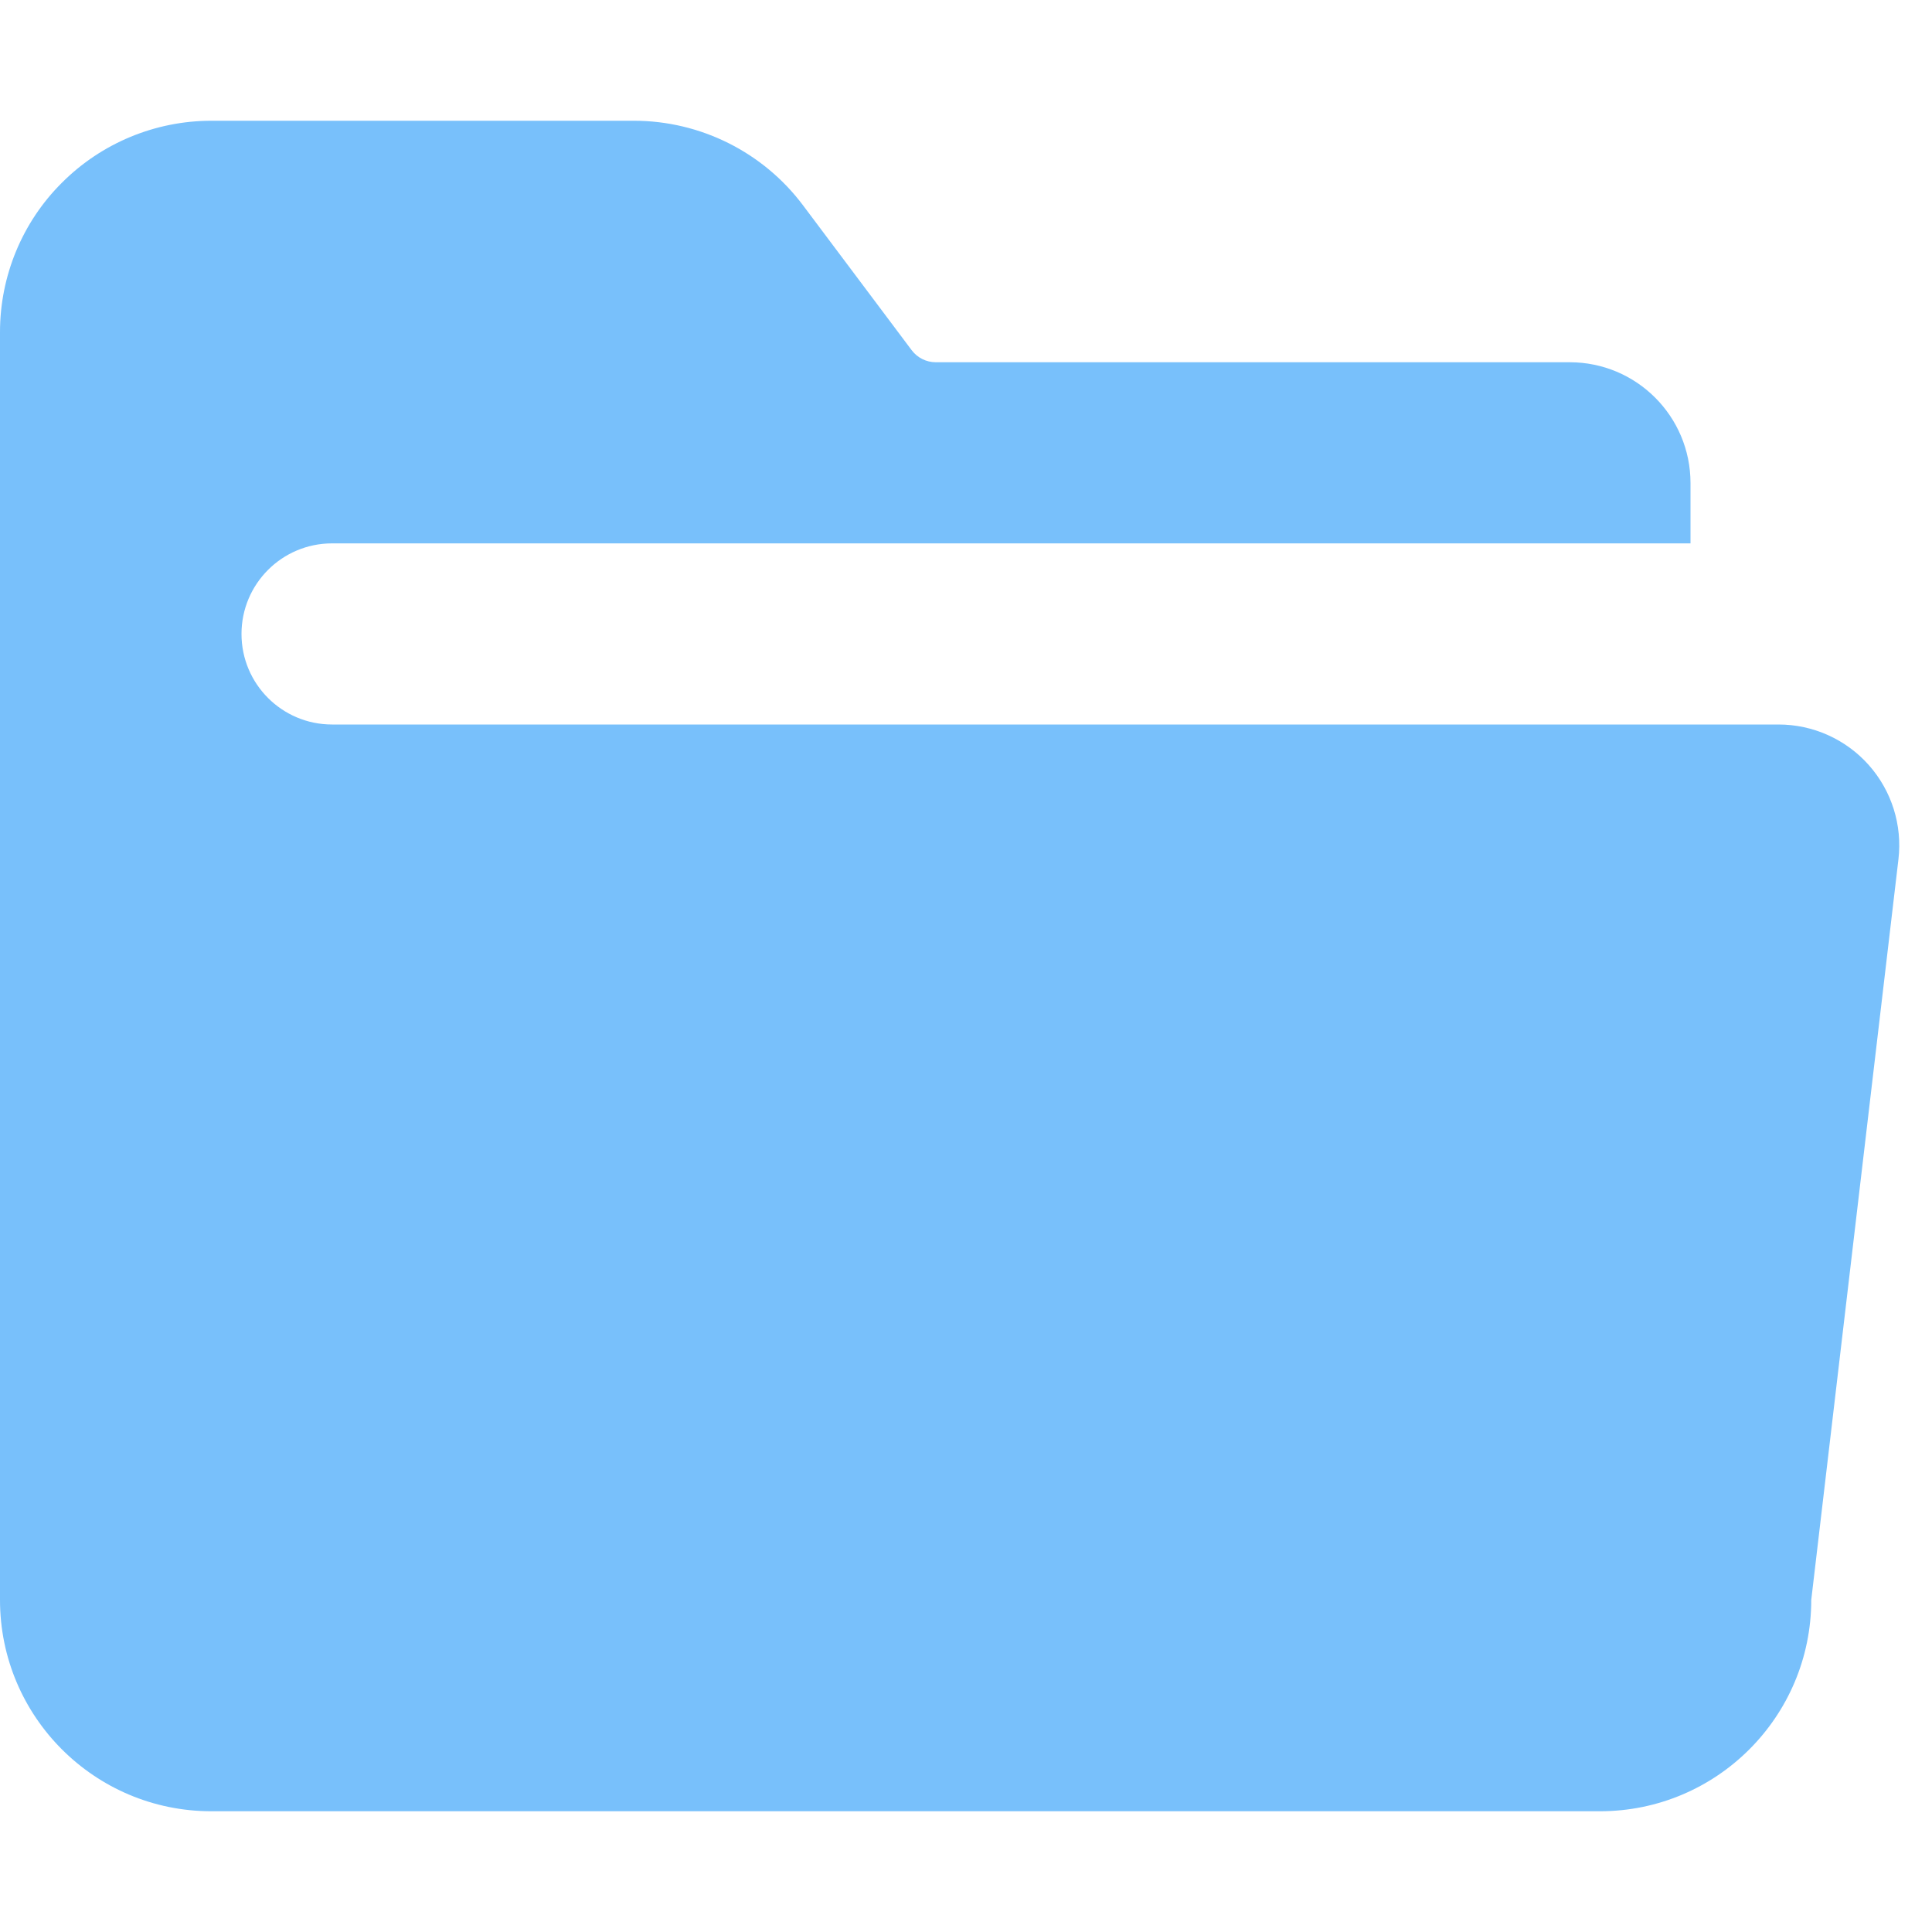
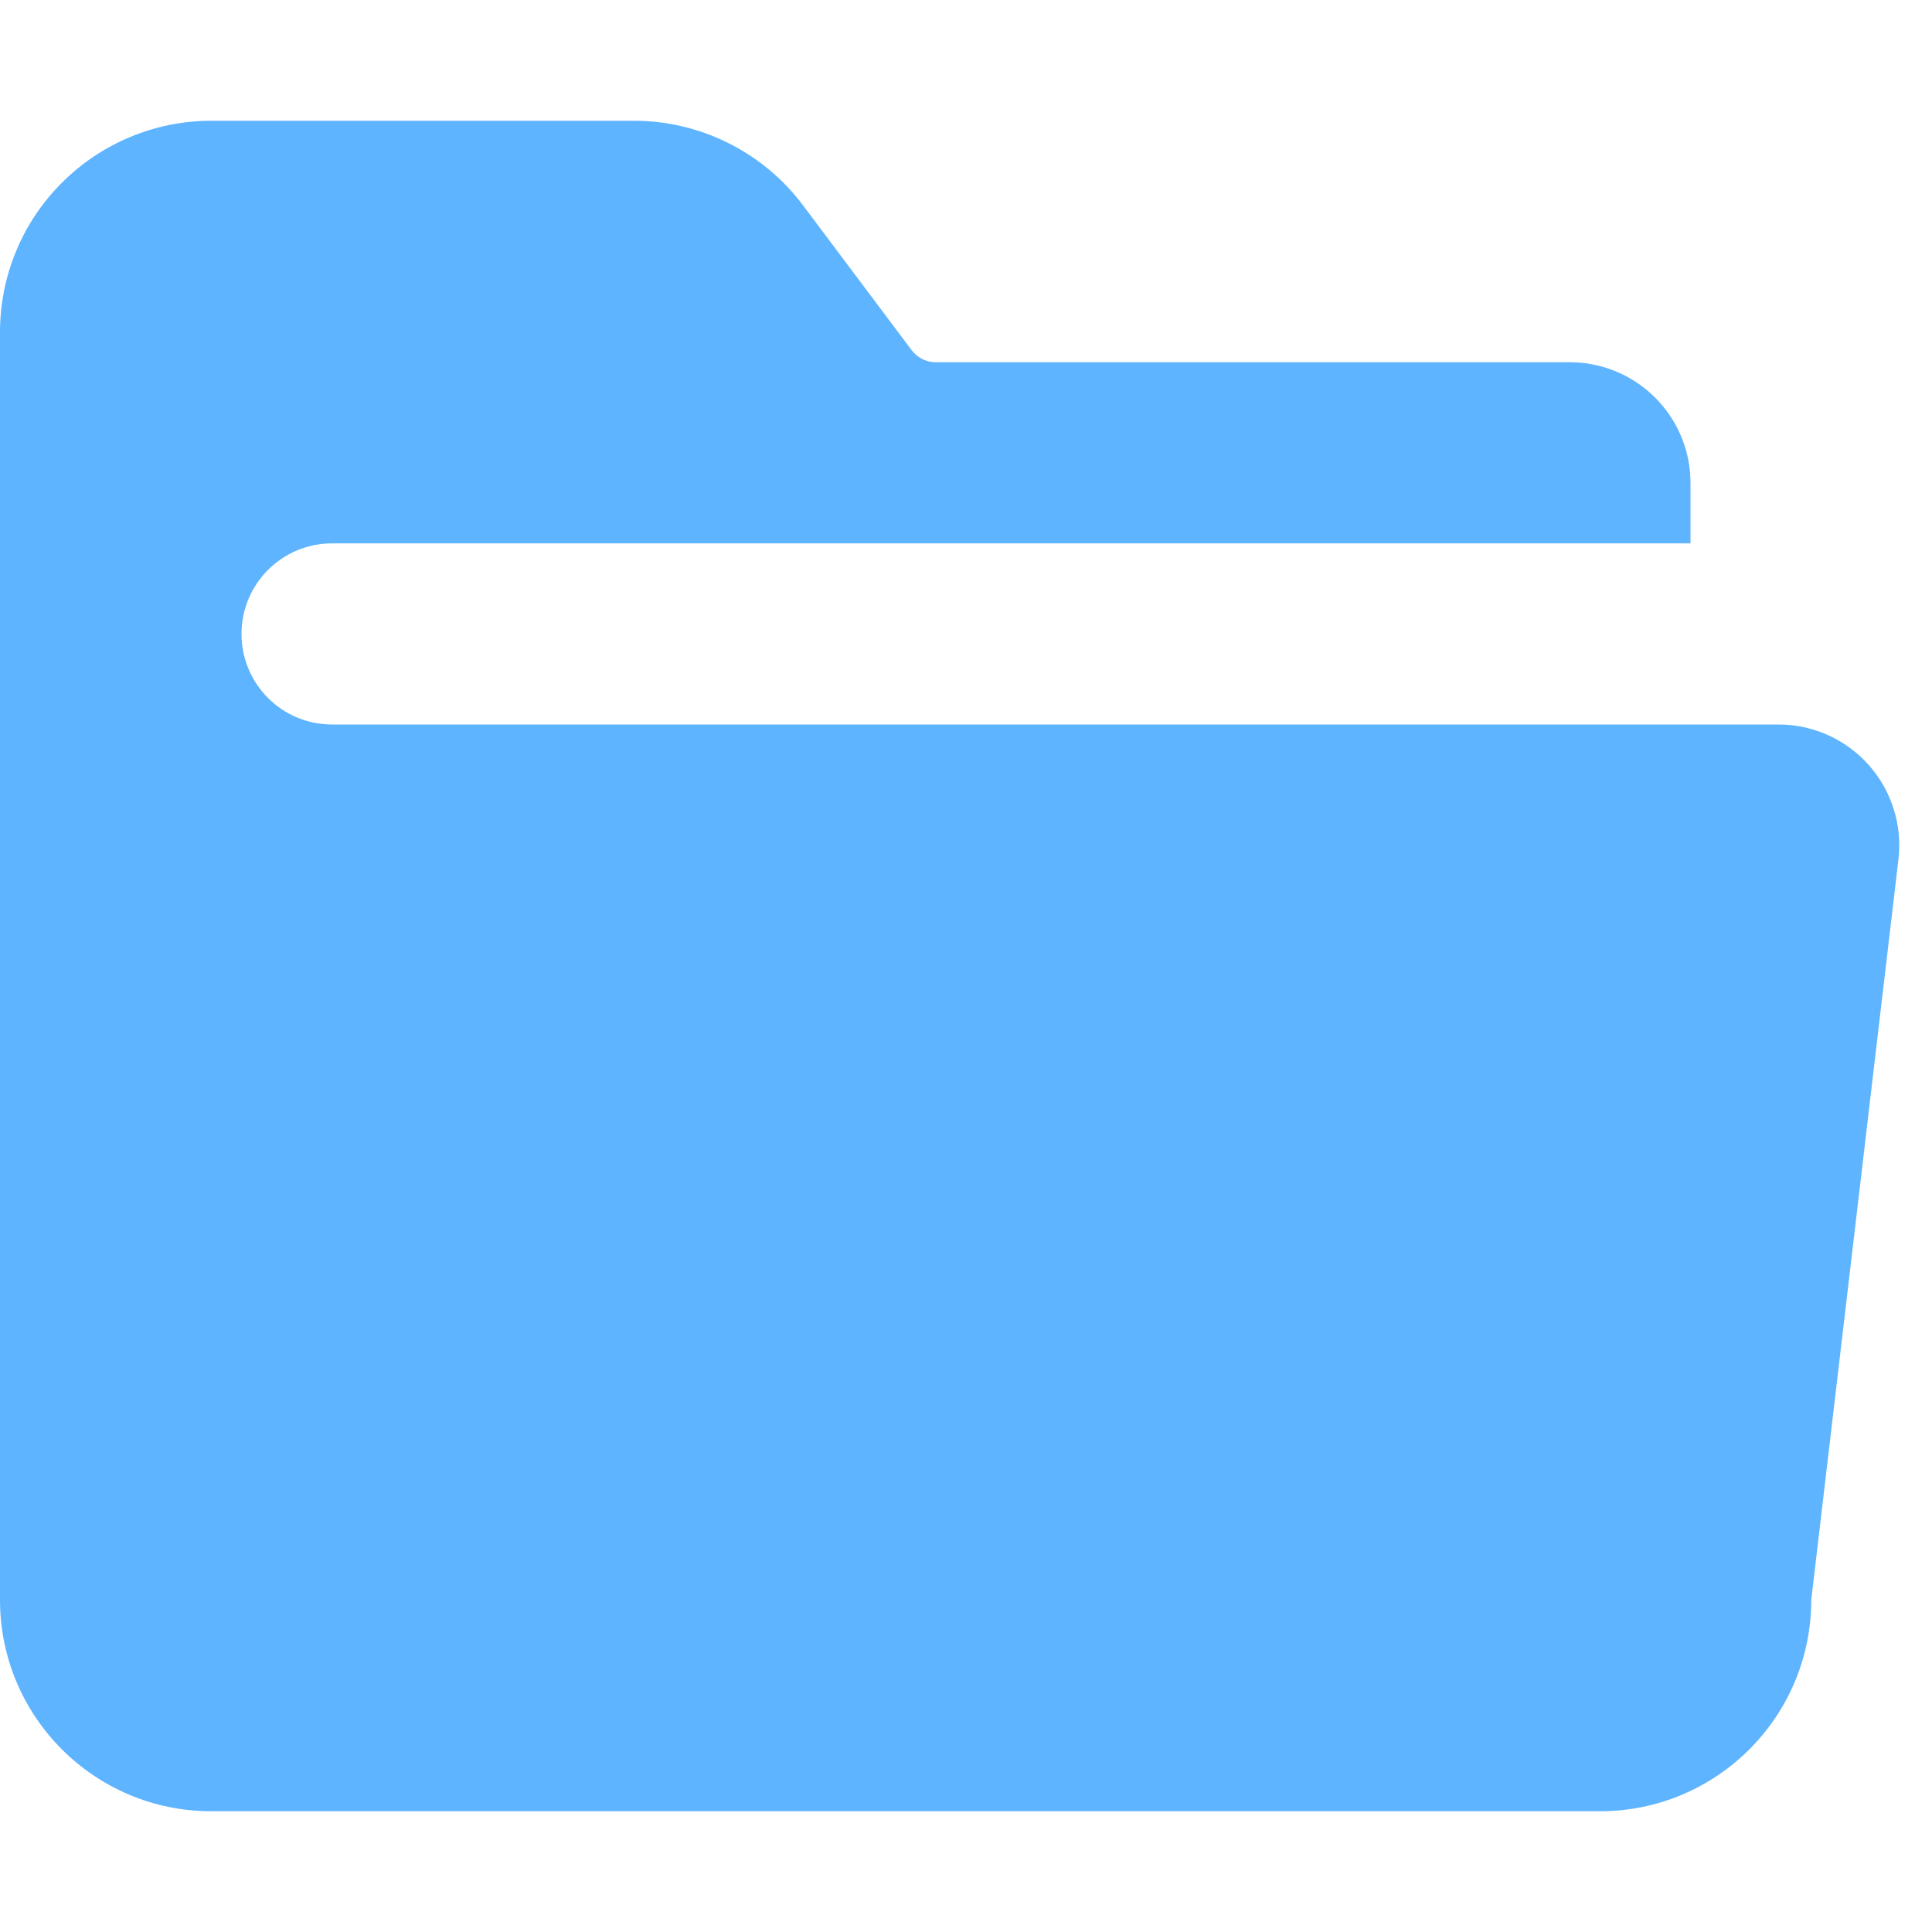
- <svg xmlns="http://www.w3.org/2000/svg" viewBox="0 0 16 16" width="16" height="16" fill="#78c0fb">
+ <svg xmlns="http://www.w3.org/2000/svg" viewBox="0 0 16 16" width="16" height="16" fill="#5eb4ff">
  <path d="M.513 1.513A1.75 1.75 0 0 1 1.75 1h3.5c.55 0 1.07.26 1.4.7l.9 1.2a.25.25 0 0 0 .2.1H13a1 1 0 0 1 1 1v.5H2.75a.75.75 0 0 0 0 1.5h11.978a1 1 0 0 1 .994 1.117L15 13.25A1.75 1.75 0 0 1 13.25 15H1.75A1.75 1.75 0 0 1 0 13.25V2.75c0-.464.184-.91.513-1.237Z" />
</svg>
